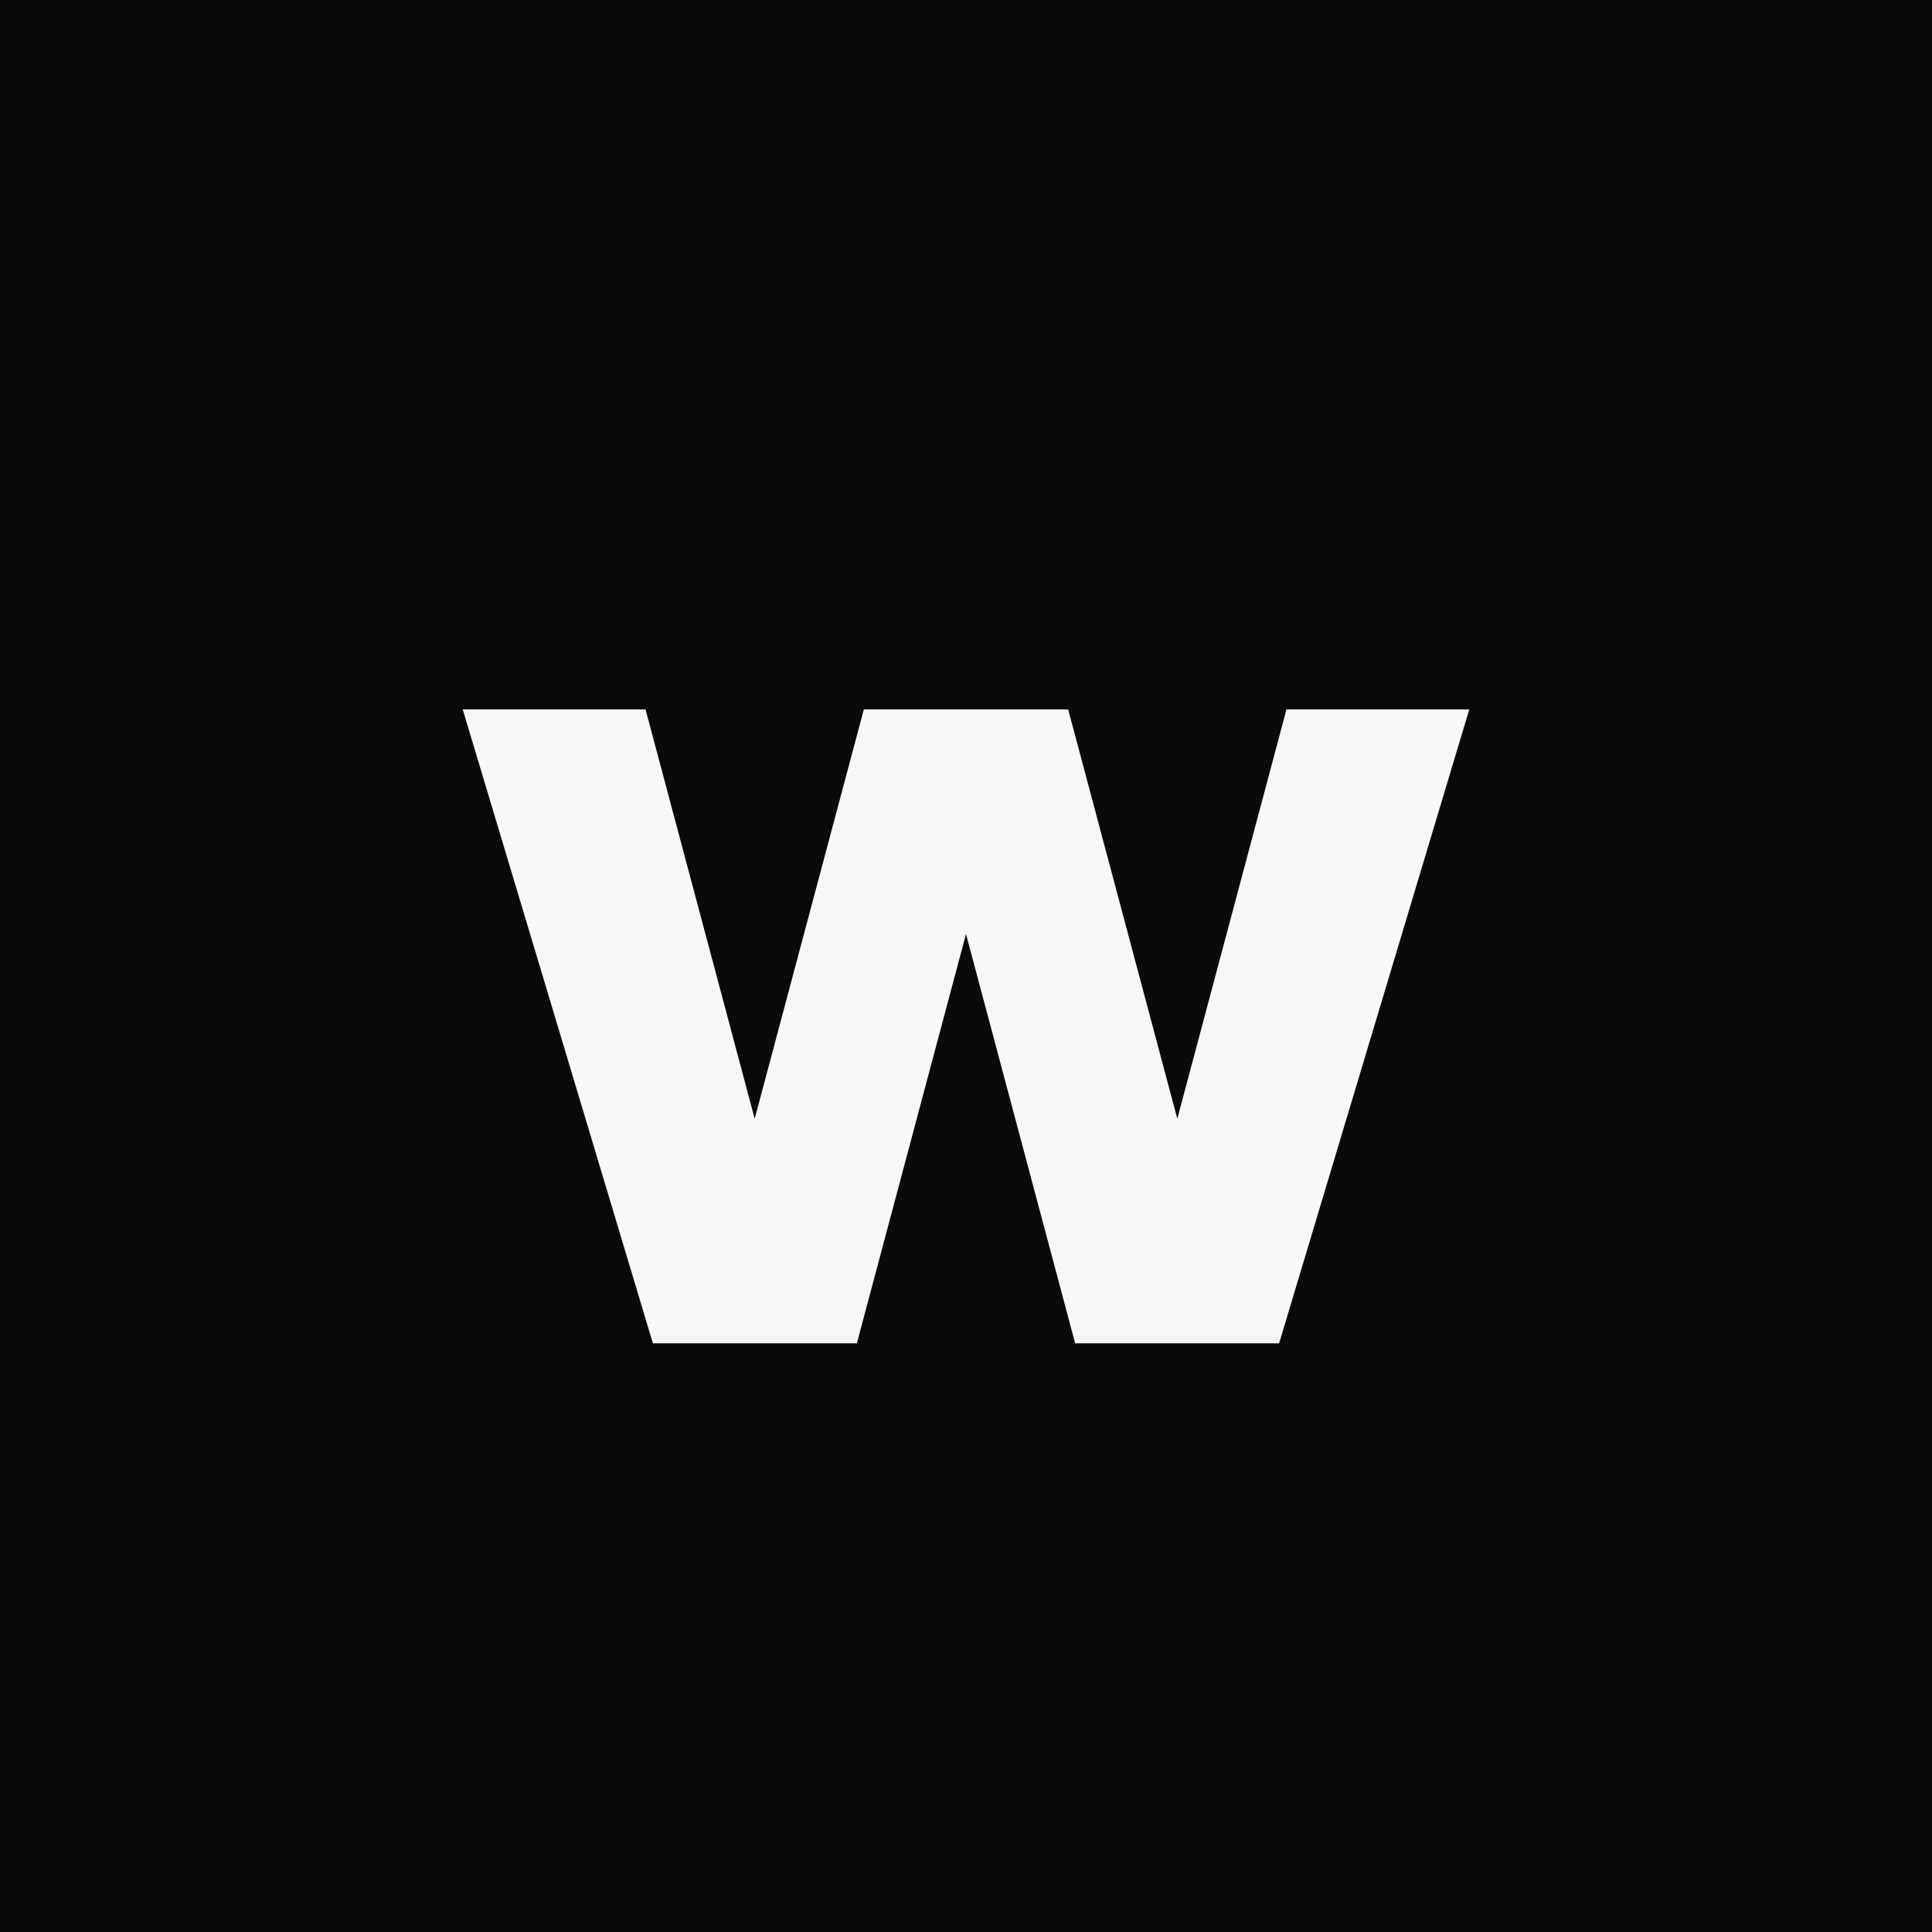
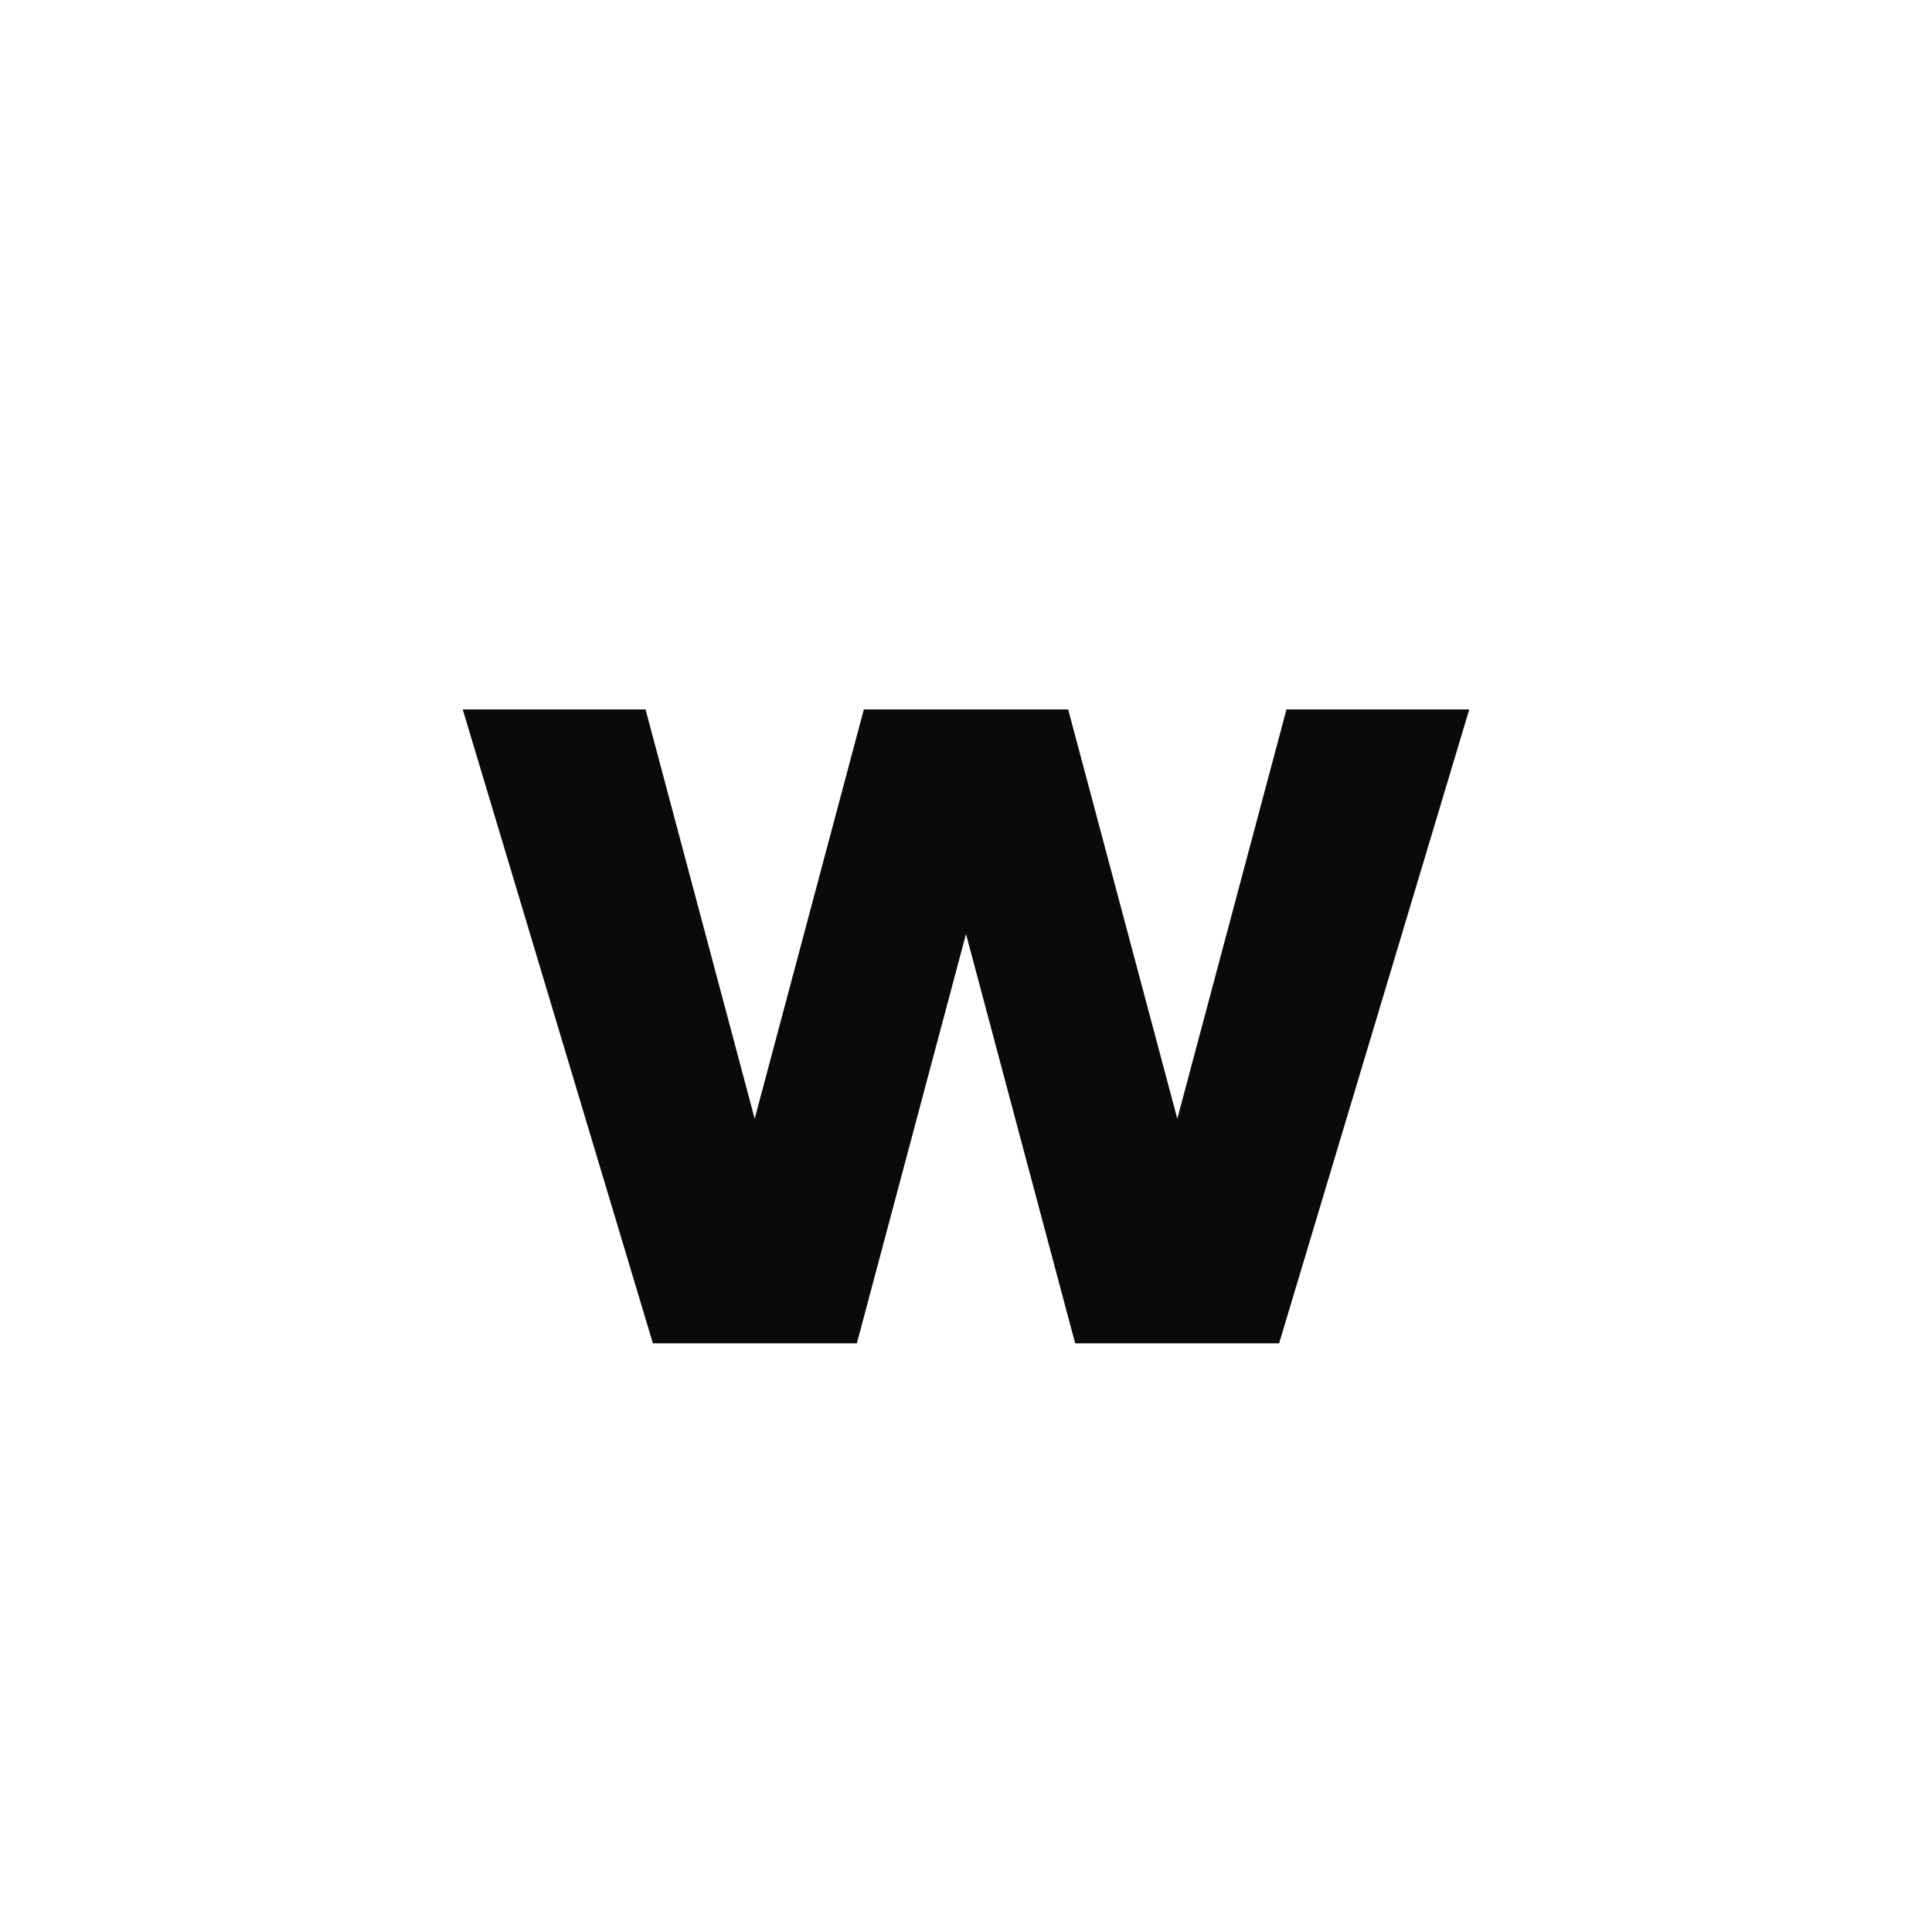
<svg xmlns="http://www.w3.org/2000/svg" width="32" height="32" viewBox="0 0 32 32" fill="none">
-   <rect width="32" height="32" fill="#0a0a0a" />
-   <path d="M11 22L8 12H10.5L12.5 19.5L14.5 12H17.5L19.5 19.5L21.5 12H24L21 22H18L16 14.5L14 22H11Z" fill="#f7f7f7" stroke="#f7f7f7" stroke-width="0.5" />
+   <rect width="32" height="32" fill="#ffffff" />
+   <path d="M11 22L8 12H10.5L12.5 19.5L14.5 12H17.5L19.5 19.5L21.5 12H24L21 22H18L16 14.5L14 22H11Z" fill="#0a0a0a" stroke="#0a0a0a" stroke-width="0.5" />
</svg>
